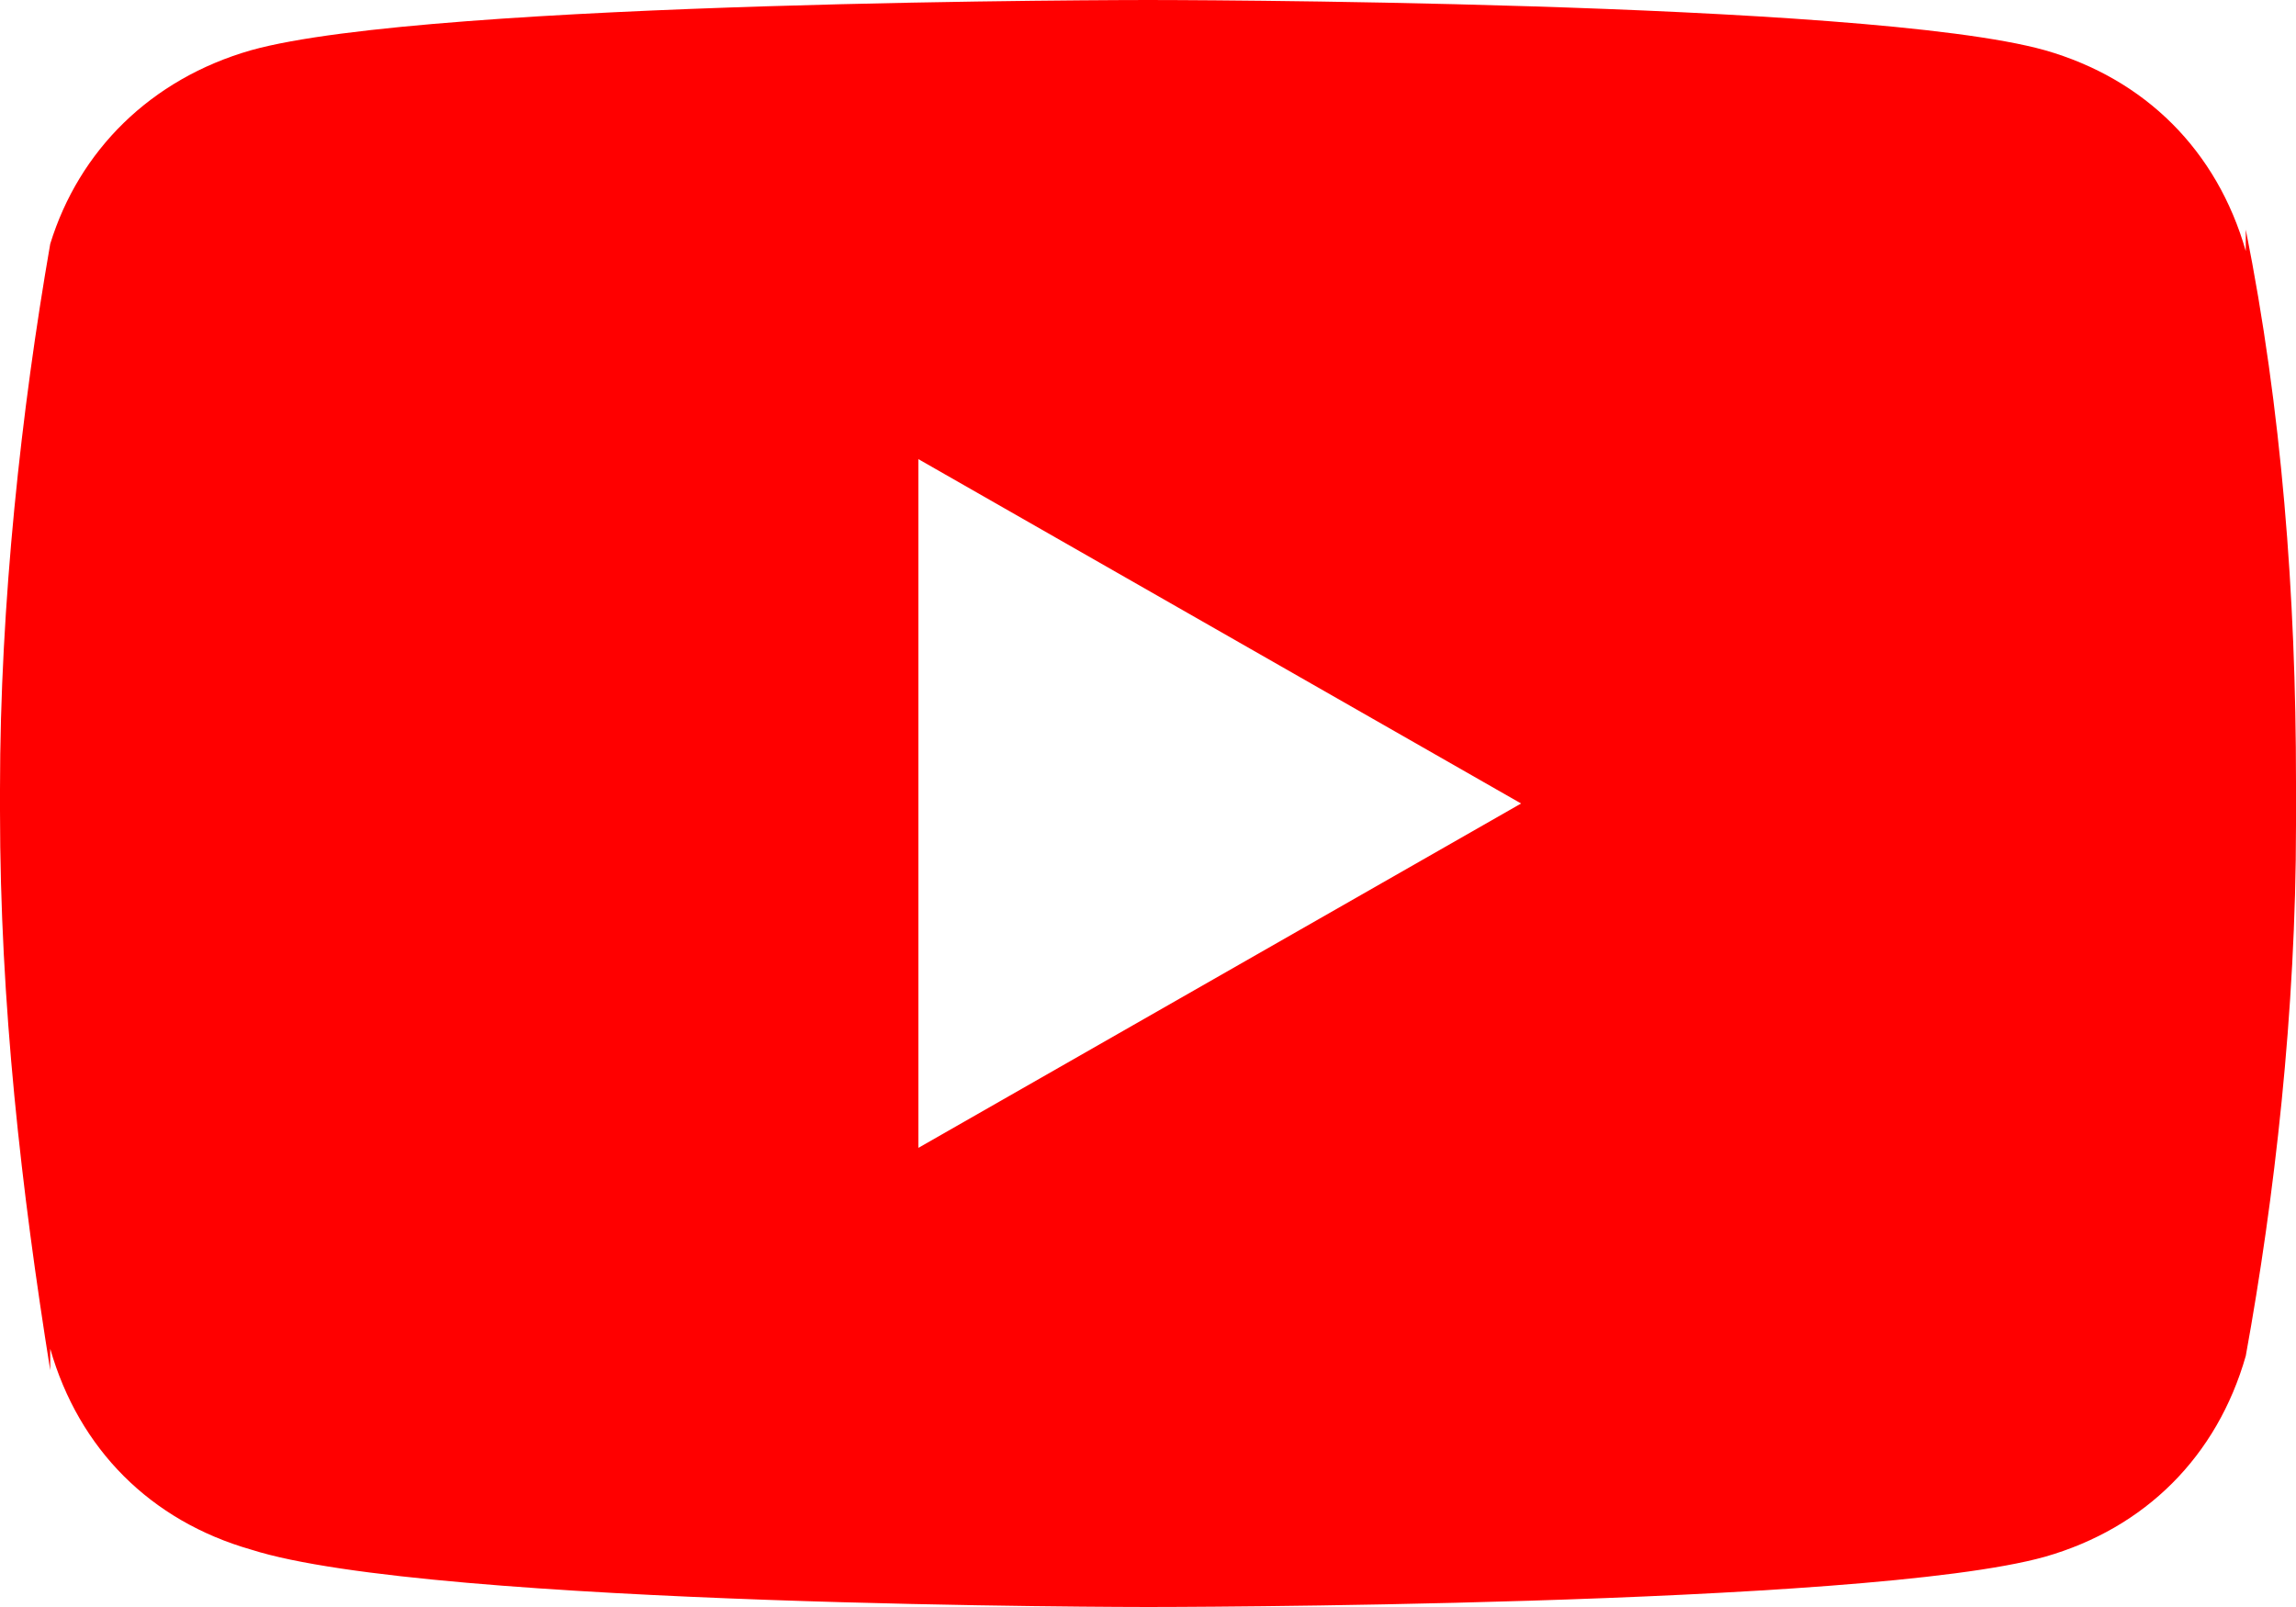
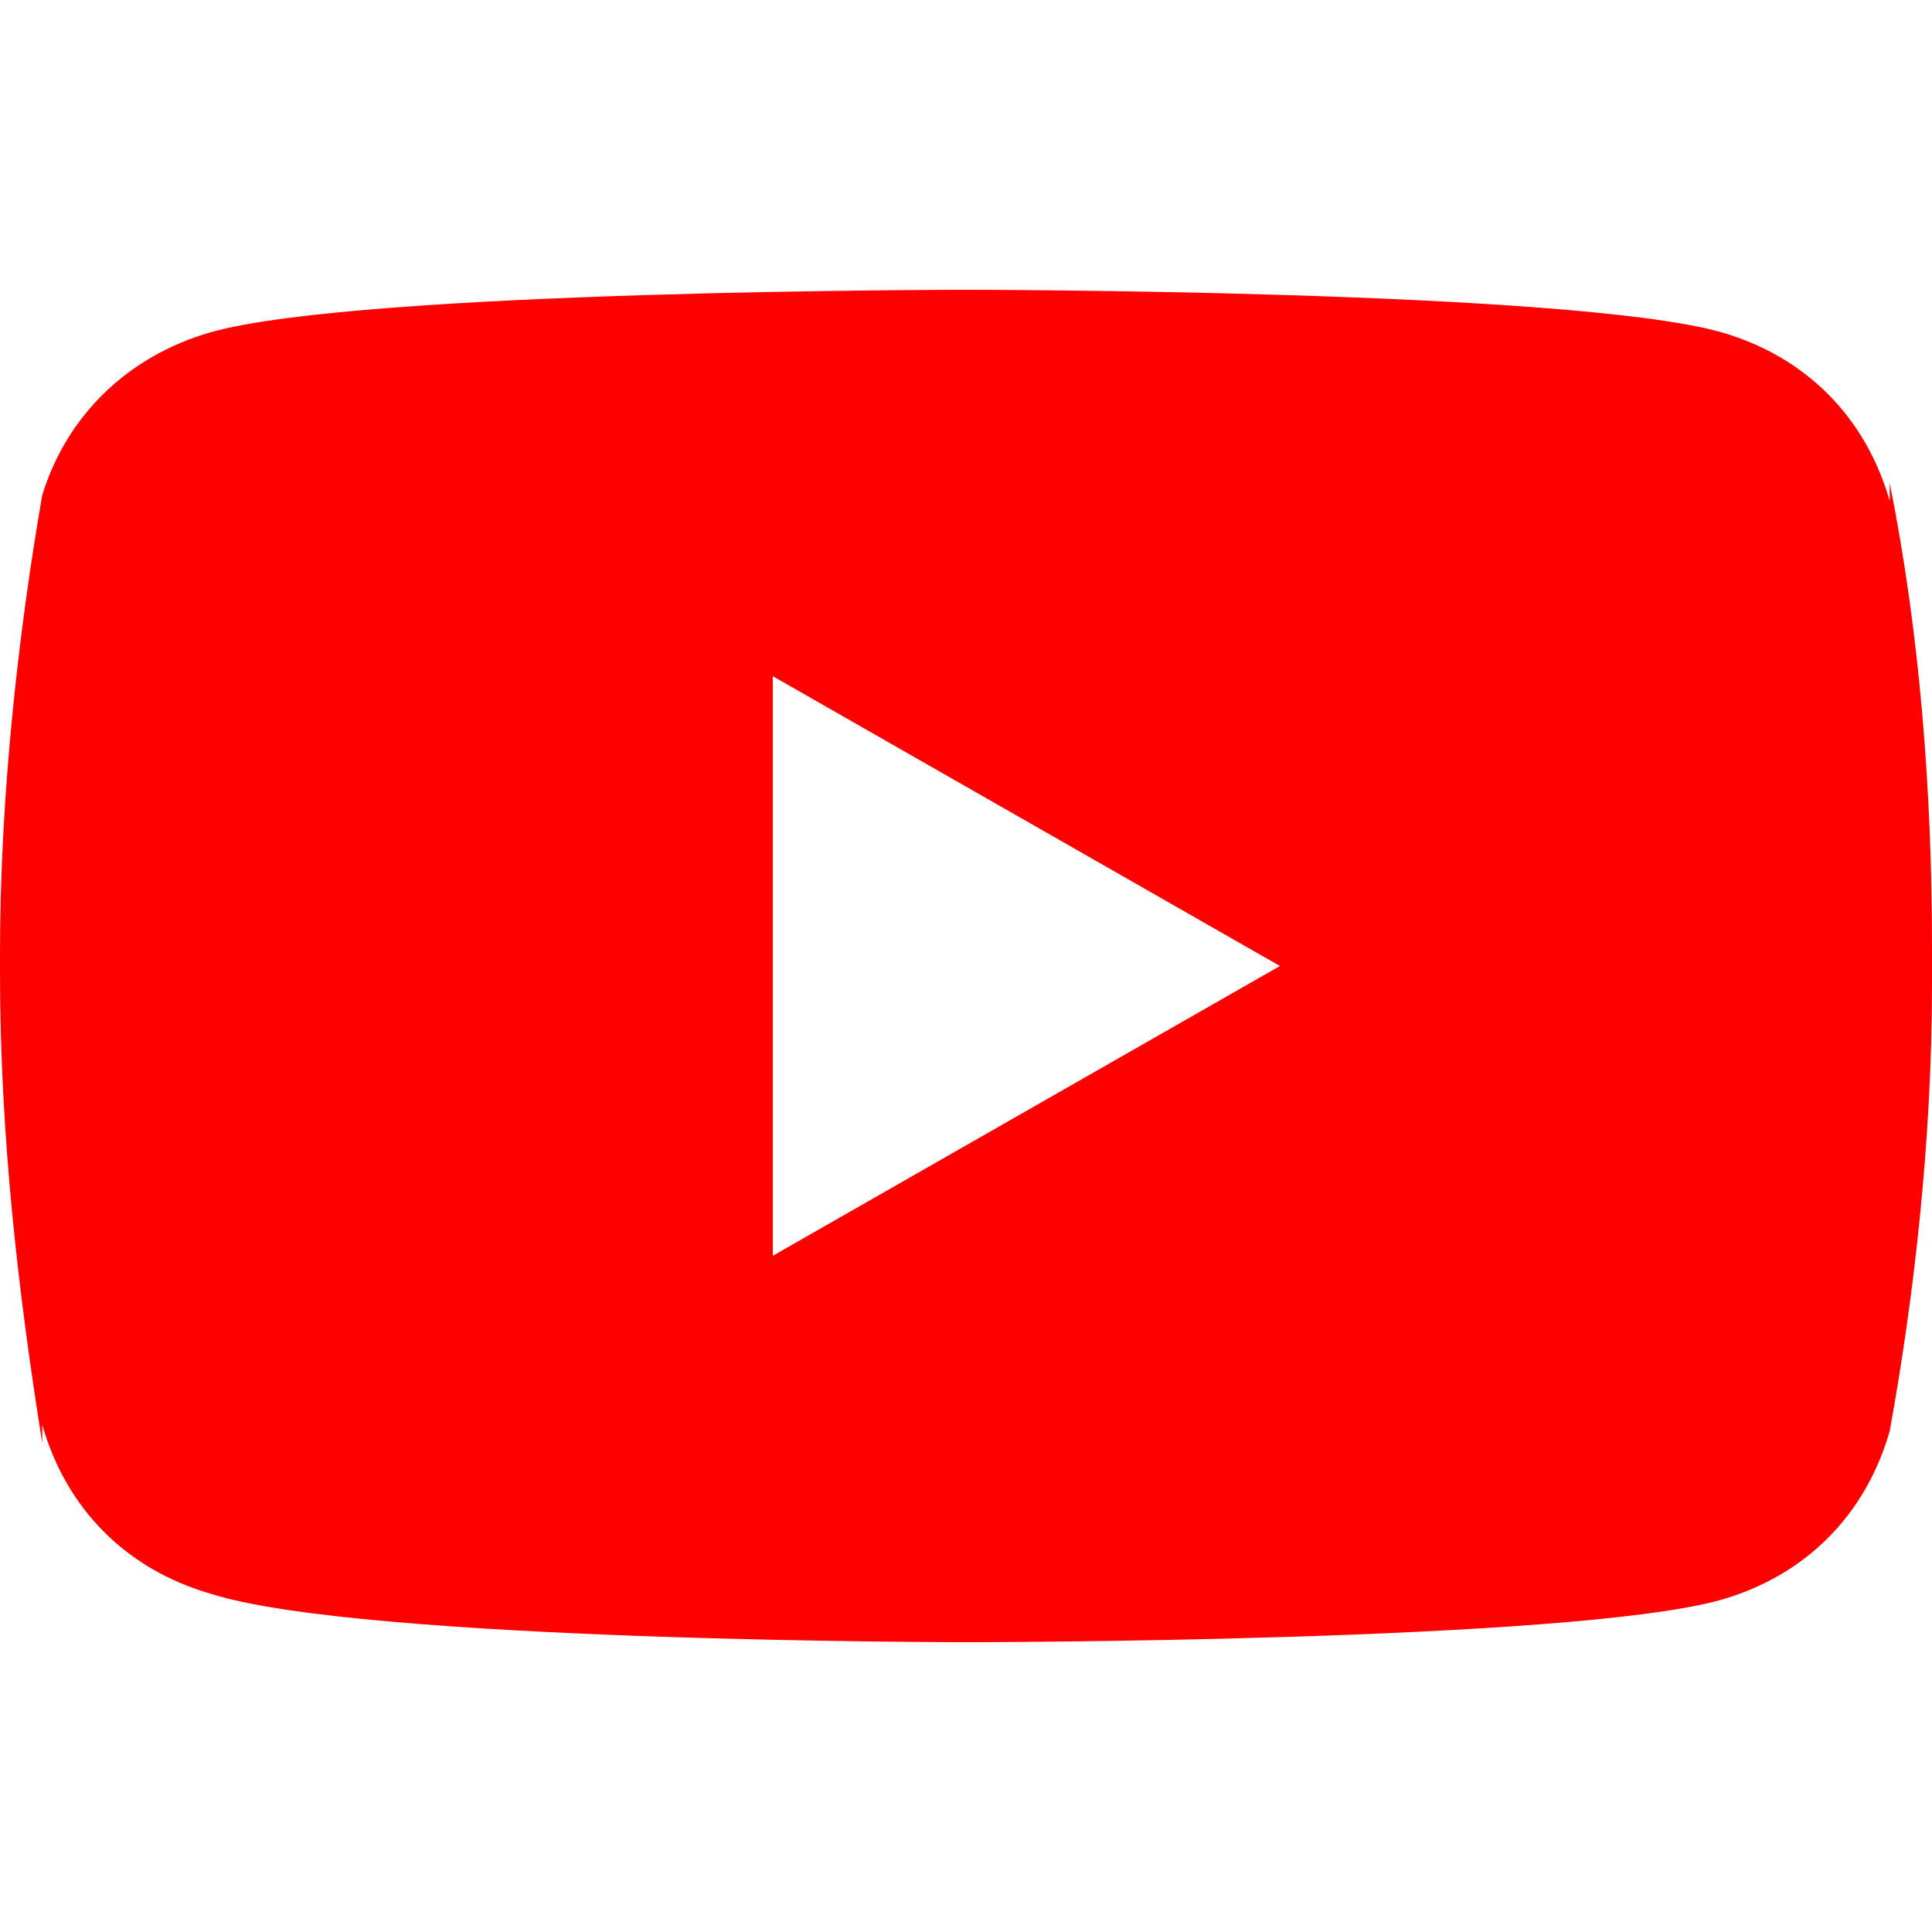
- <svg xmlns="http://www.w3.org/2000/svg" version="1.1" id="Layer_1" x="0px" y="0px" viewBox="0 0 32 22.4" style="enable-background:new 0 0 32 22.4;" xml:space="preserve">
+ <svg xmlns="http://www.w3.org/2000/svg" version="1.1" id="Layer_1" x="0px" y="0px" viewBox="0 0 32 32" style="enable-background:new 0 0 32 32;" xml:space="preserve">
  <style type="text/css">
	.st0{fill:#FF0000;}
</style>
-   <path class="st0" d="M31.3,3.5c-0.4-1.4-1.4-2.4-2.8-2.8l0,0C26,0,16,0,16,0S6,0,3.5,0.7C2.1,1.1,1.1,2.1,0.7,3.4l0,0  C0.3,5.7,0,8.4,0,11c0,0.1,0,0.1,0,0.2v0c0,0,0,0.1,0,0.1c0,2.7,0.3,5.3,0.7,7.8l0-0.3c0.4,1.4,1.4,2.4,2.8,2.8l0,0  C6,22.4,16,22.4,16,22.4s10,0,12.5-0.7c1.4-0.4,2.4-1.4,2.8-2.8l0,0c0.4-2.2,0.7-4.8,0.7-7.4c0-0.1,0-0.2,0-0.3v0c0-0.1,0-0.2,0-0.3  c0-2.6-0.2-5.2-0.7-7.7L31.3,3.5L31.3,3.5z M12.8,16V6.4l8.4,4.8L12.8,16z" />
+   <path class="st0" d="M31.3,8.3c-0.4-1.4-1.4-2.4-2.8-2.8l0,0C26,4.8,16,4.8,16,4.8S6,4.8,3.5,5.5C2.1,5.9,1.1,6.9,0.7,8.2l0,0  c-0.4,2.3-0.7,5-0.7,7.6c0,0.1,0,0.1,0,0.2l0,0v0.1c0,2.7,0.3,5.3,0.7,7.8v-0.3C1.1,25,2.1,26,3.5,26.4l0,0C6,27.2,16,27.2,16,27.2  s10,0,12.5-0.7c1.4-0.4,2.4-1.4,2.8-2.8l0,0c0.4-2.2,0.7-4.8,0.7-7.4c0-0.1,0-0.2,0-0.3l0,0c0-0.1,0-0.2,0-0.3  c0-2.6-0.2-5.2-0.7-7.7V8.3L31.3,8.3z M12.8,20.8v-9.6l8.4,4.8L12.8,20.8z" />
</svg>
